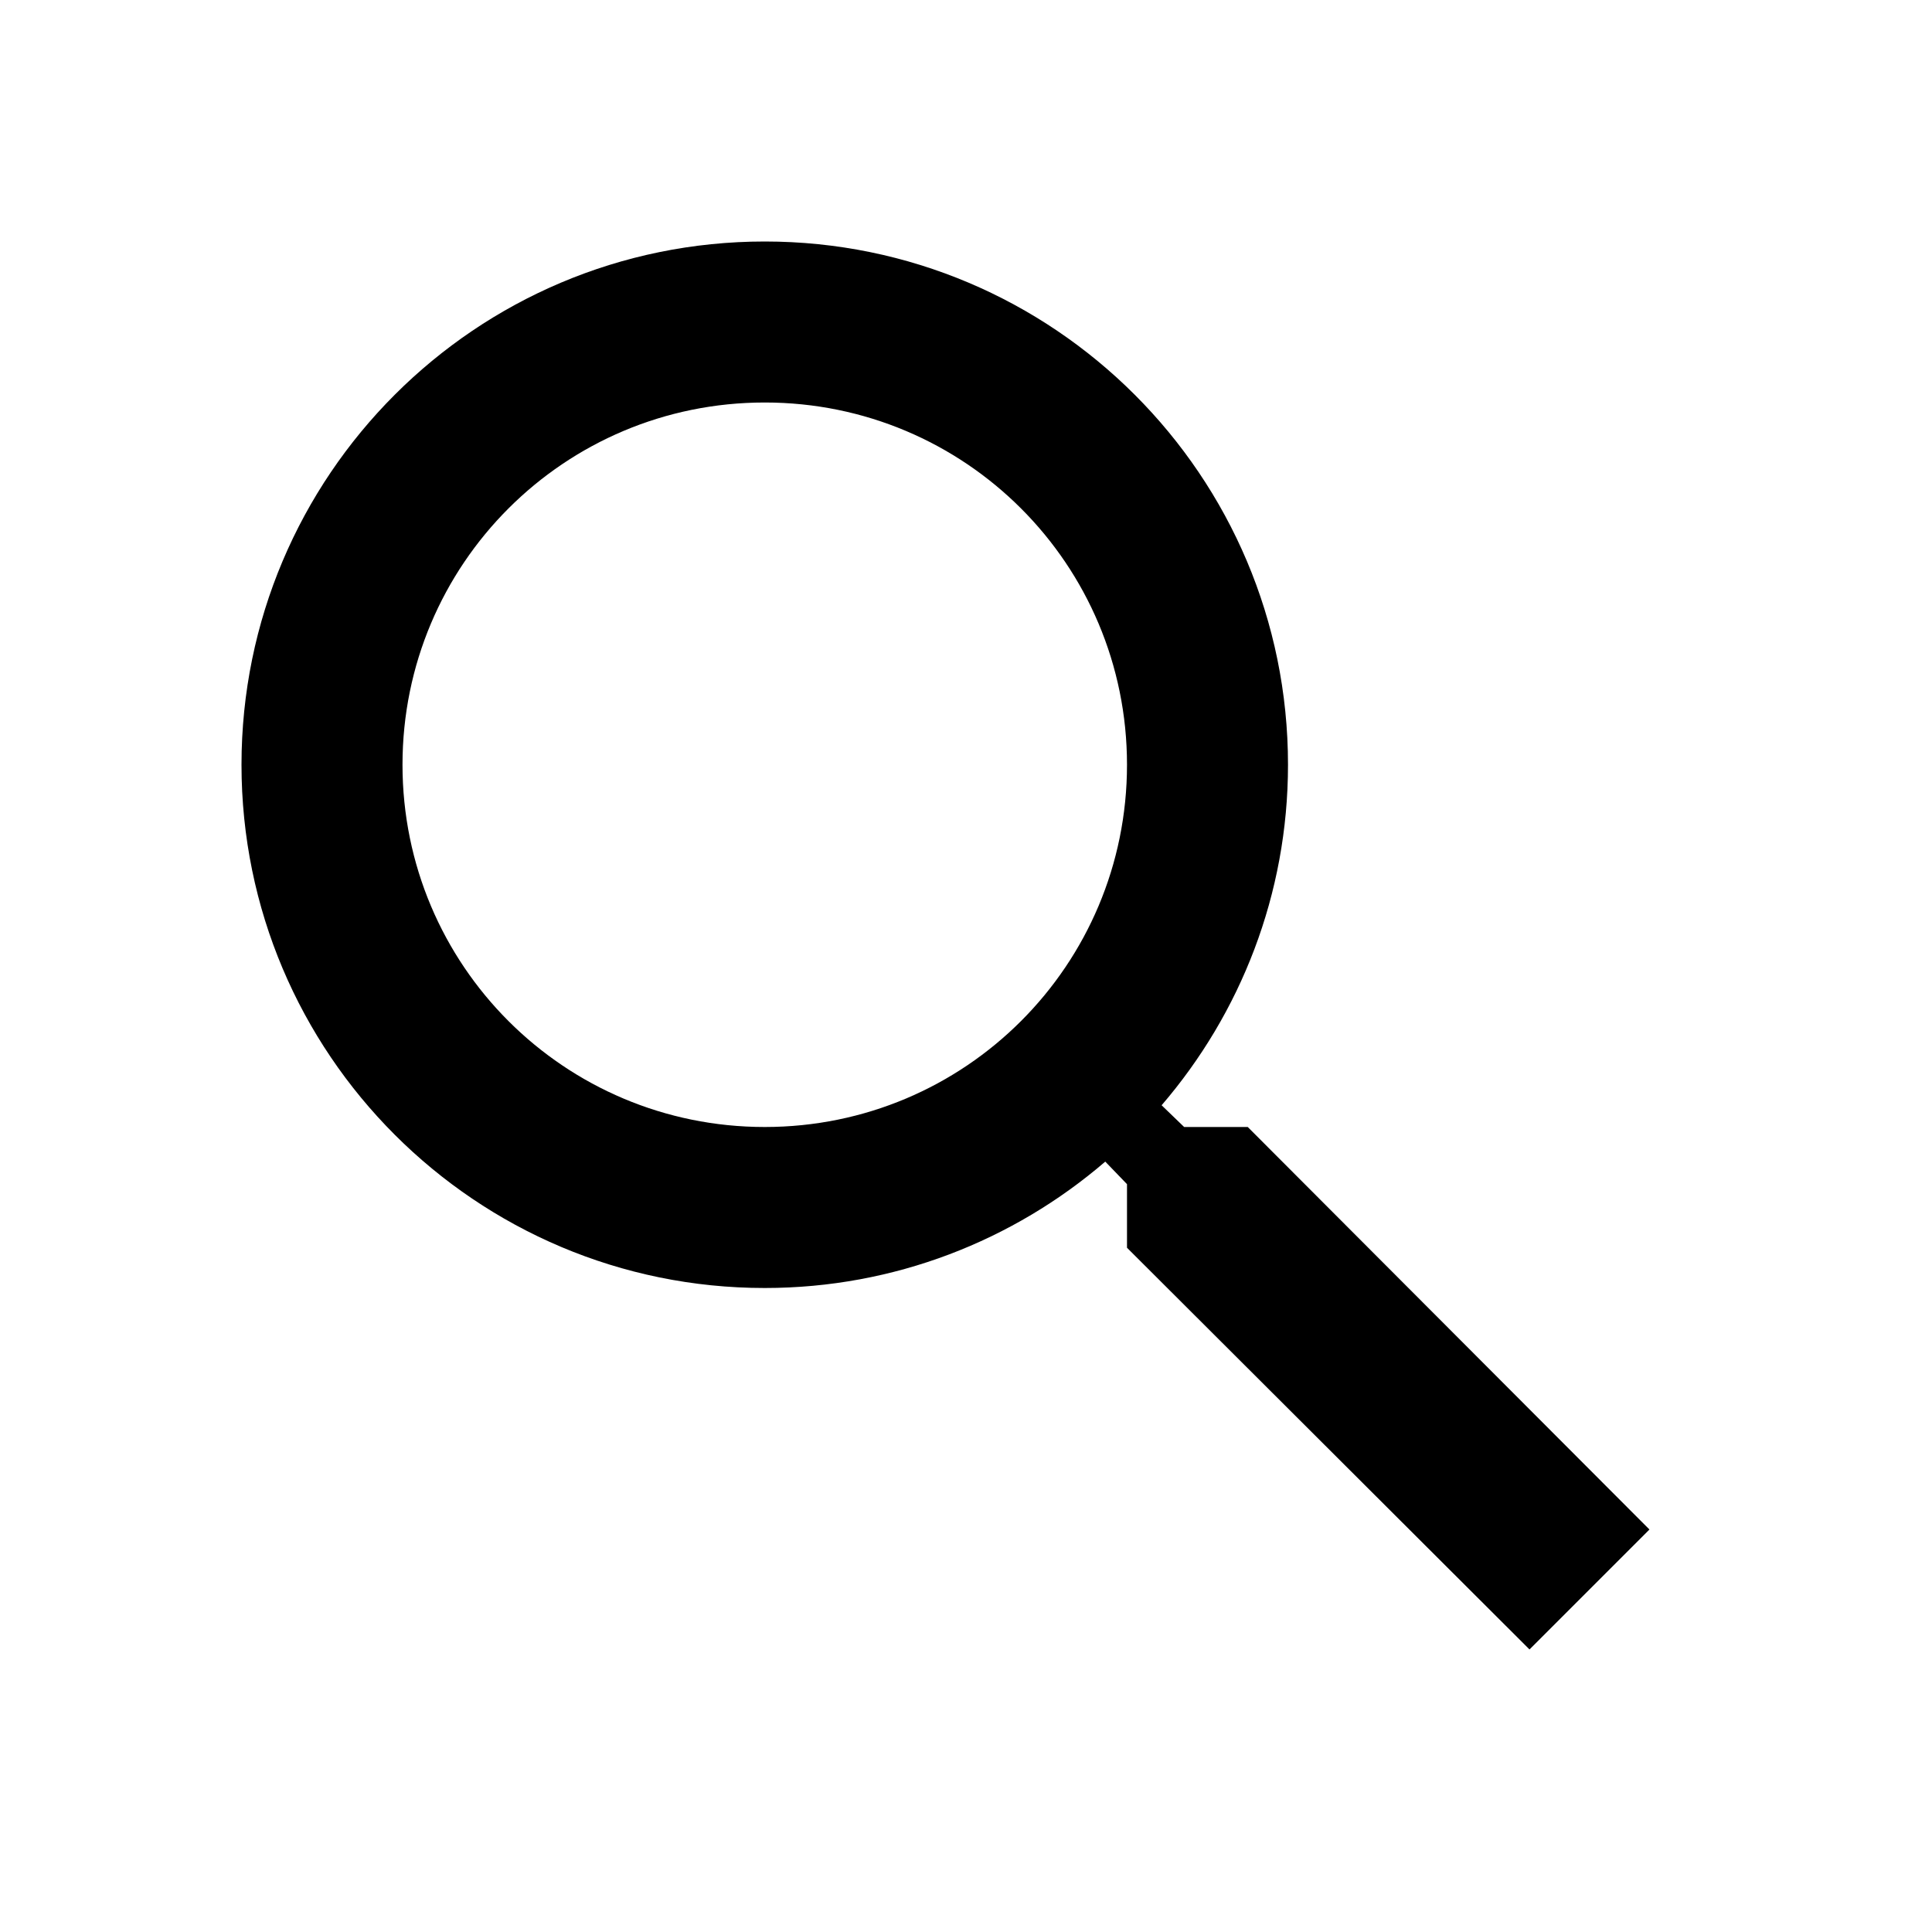
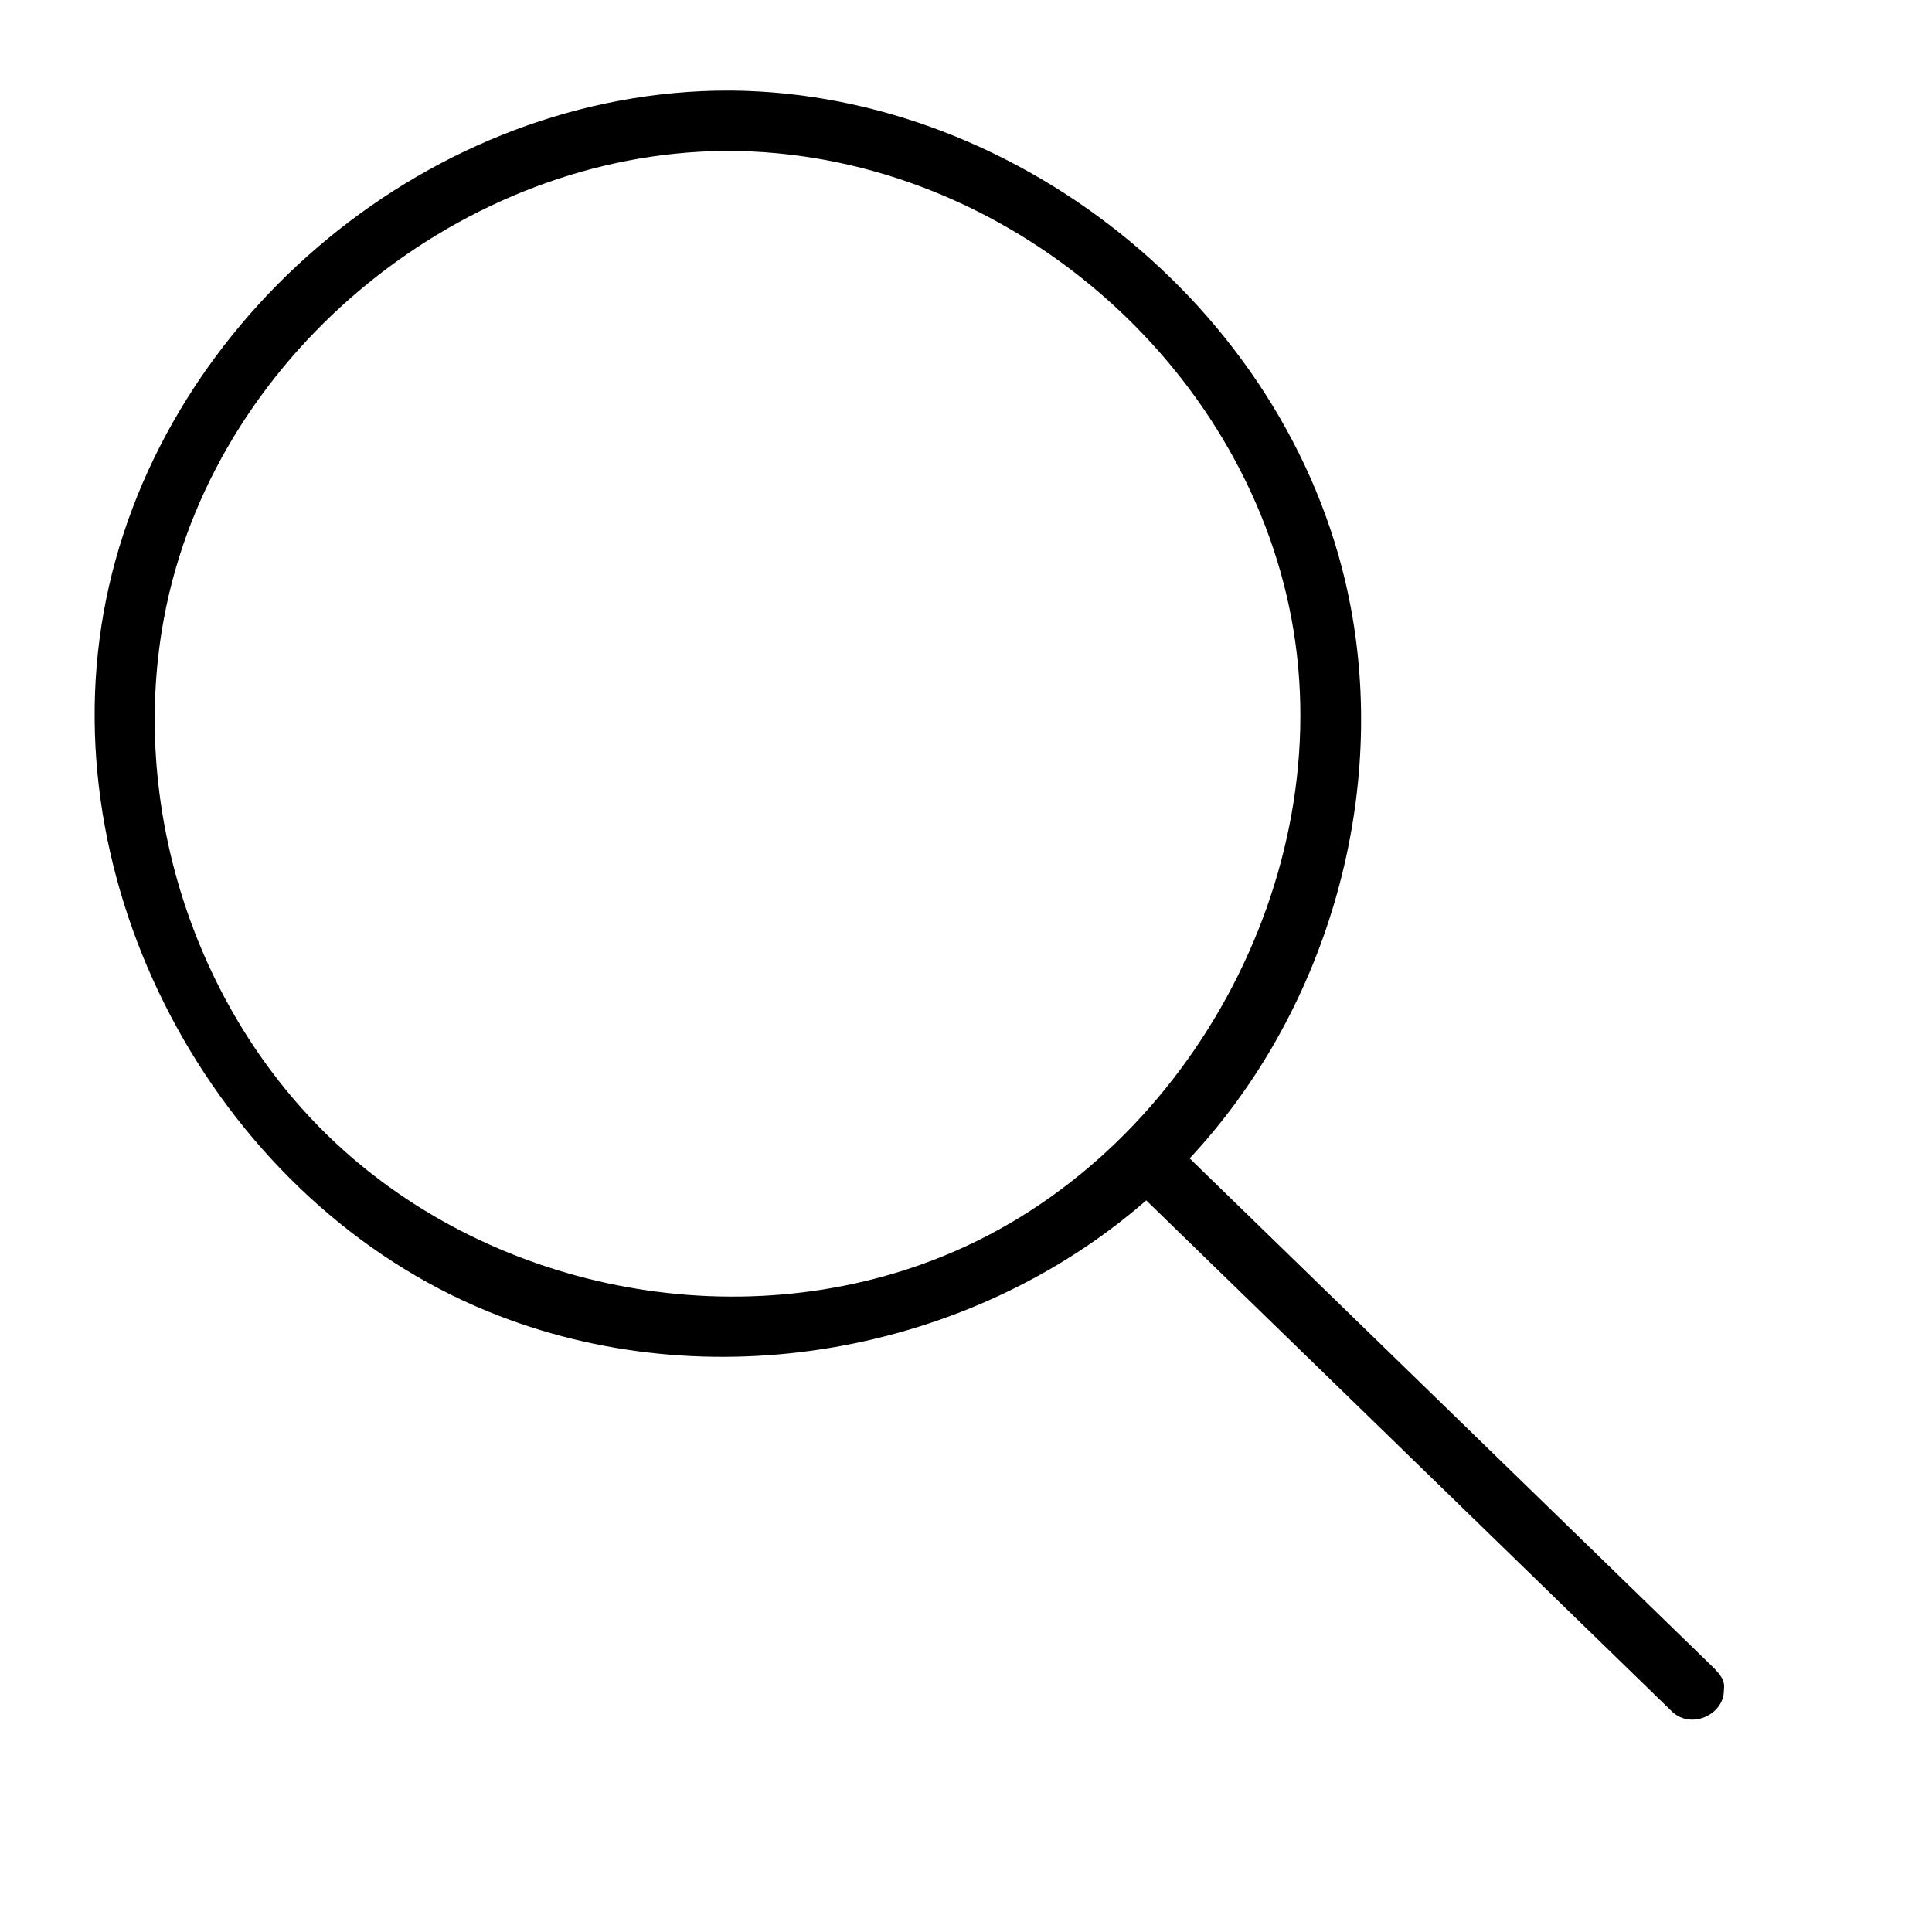
- <svg xmlns="http://www.w3.org/2000/svg" height="24px" viewBox="0 0 24 24" width="24px" fill="#000000">
-   <path d="M0 0h24v24H0V0z" fill="none" />
-   <path d="M15.5 14h-.79l-.28-.27C15.41 12.59 16 11.11 16 9.5 16 5.91 13.09 3 9.5 3S3 5.91 3 9.5 5.91 16 9.5 16c1.61 0 3.09-.59 4.23-1.57l.27.28v.79l5 4.99L20.49 19l-4.99-5zm-6 0C7.01 14 5 11.99 5 9.5S7.01 5 9.5 5 14 7.01 14 9.5 11.99 14 9.5 14z" />
+ <svg xmlns="http://www.w3.org/2000/svg" fill-rule="evenodd" stroke-linejoin="round" stroke-miterlimit="1.414" clip-rule="evenodd" viewBox="0 0 128 128">
+   <path fill="none" d="M.211 0h128v128h-128z" />
+   <path fill-rule="nonzero" d="M75.941 79.528c-11.617 10.144-28.988 13.34-43.601 7.365C14.72 79.689 3.496 59.425 6.867 40.571 10.24 21.704 27.782 6.443 47.398 6.008c.361-.006.722-.008 1.084-.007 19.279.183 37.454 15.06 41.025 34.312 2.394 12.904-1.734 26.845-10.689 36.433l34.787 33.82c.746.788.617 1.05.605 1.489-.042 1.525-2.11 2.527-3.394 1.379L75.941 79.528ZM47.965 10.001c-17.208.163-33.355 13.173-36.934 30.111-2.634 12.469 1.515 26.166 10.639 35.073 10.478 10.228 27.063 13.662 40.897 8.005 16.003-6.542 26.182-25.034 23.007-42.148-3.147-16.967-18.86-30.64-36.627-31.035a53.632 53.632 0 0 0-.982-.006Z" />
</svg>
